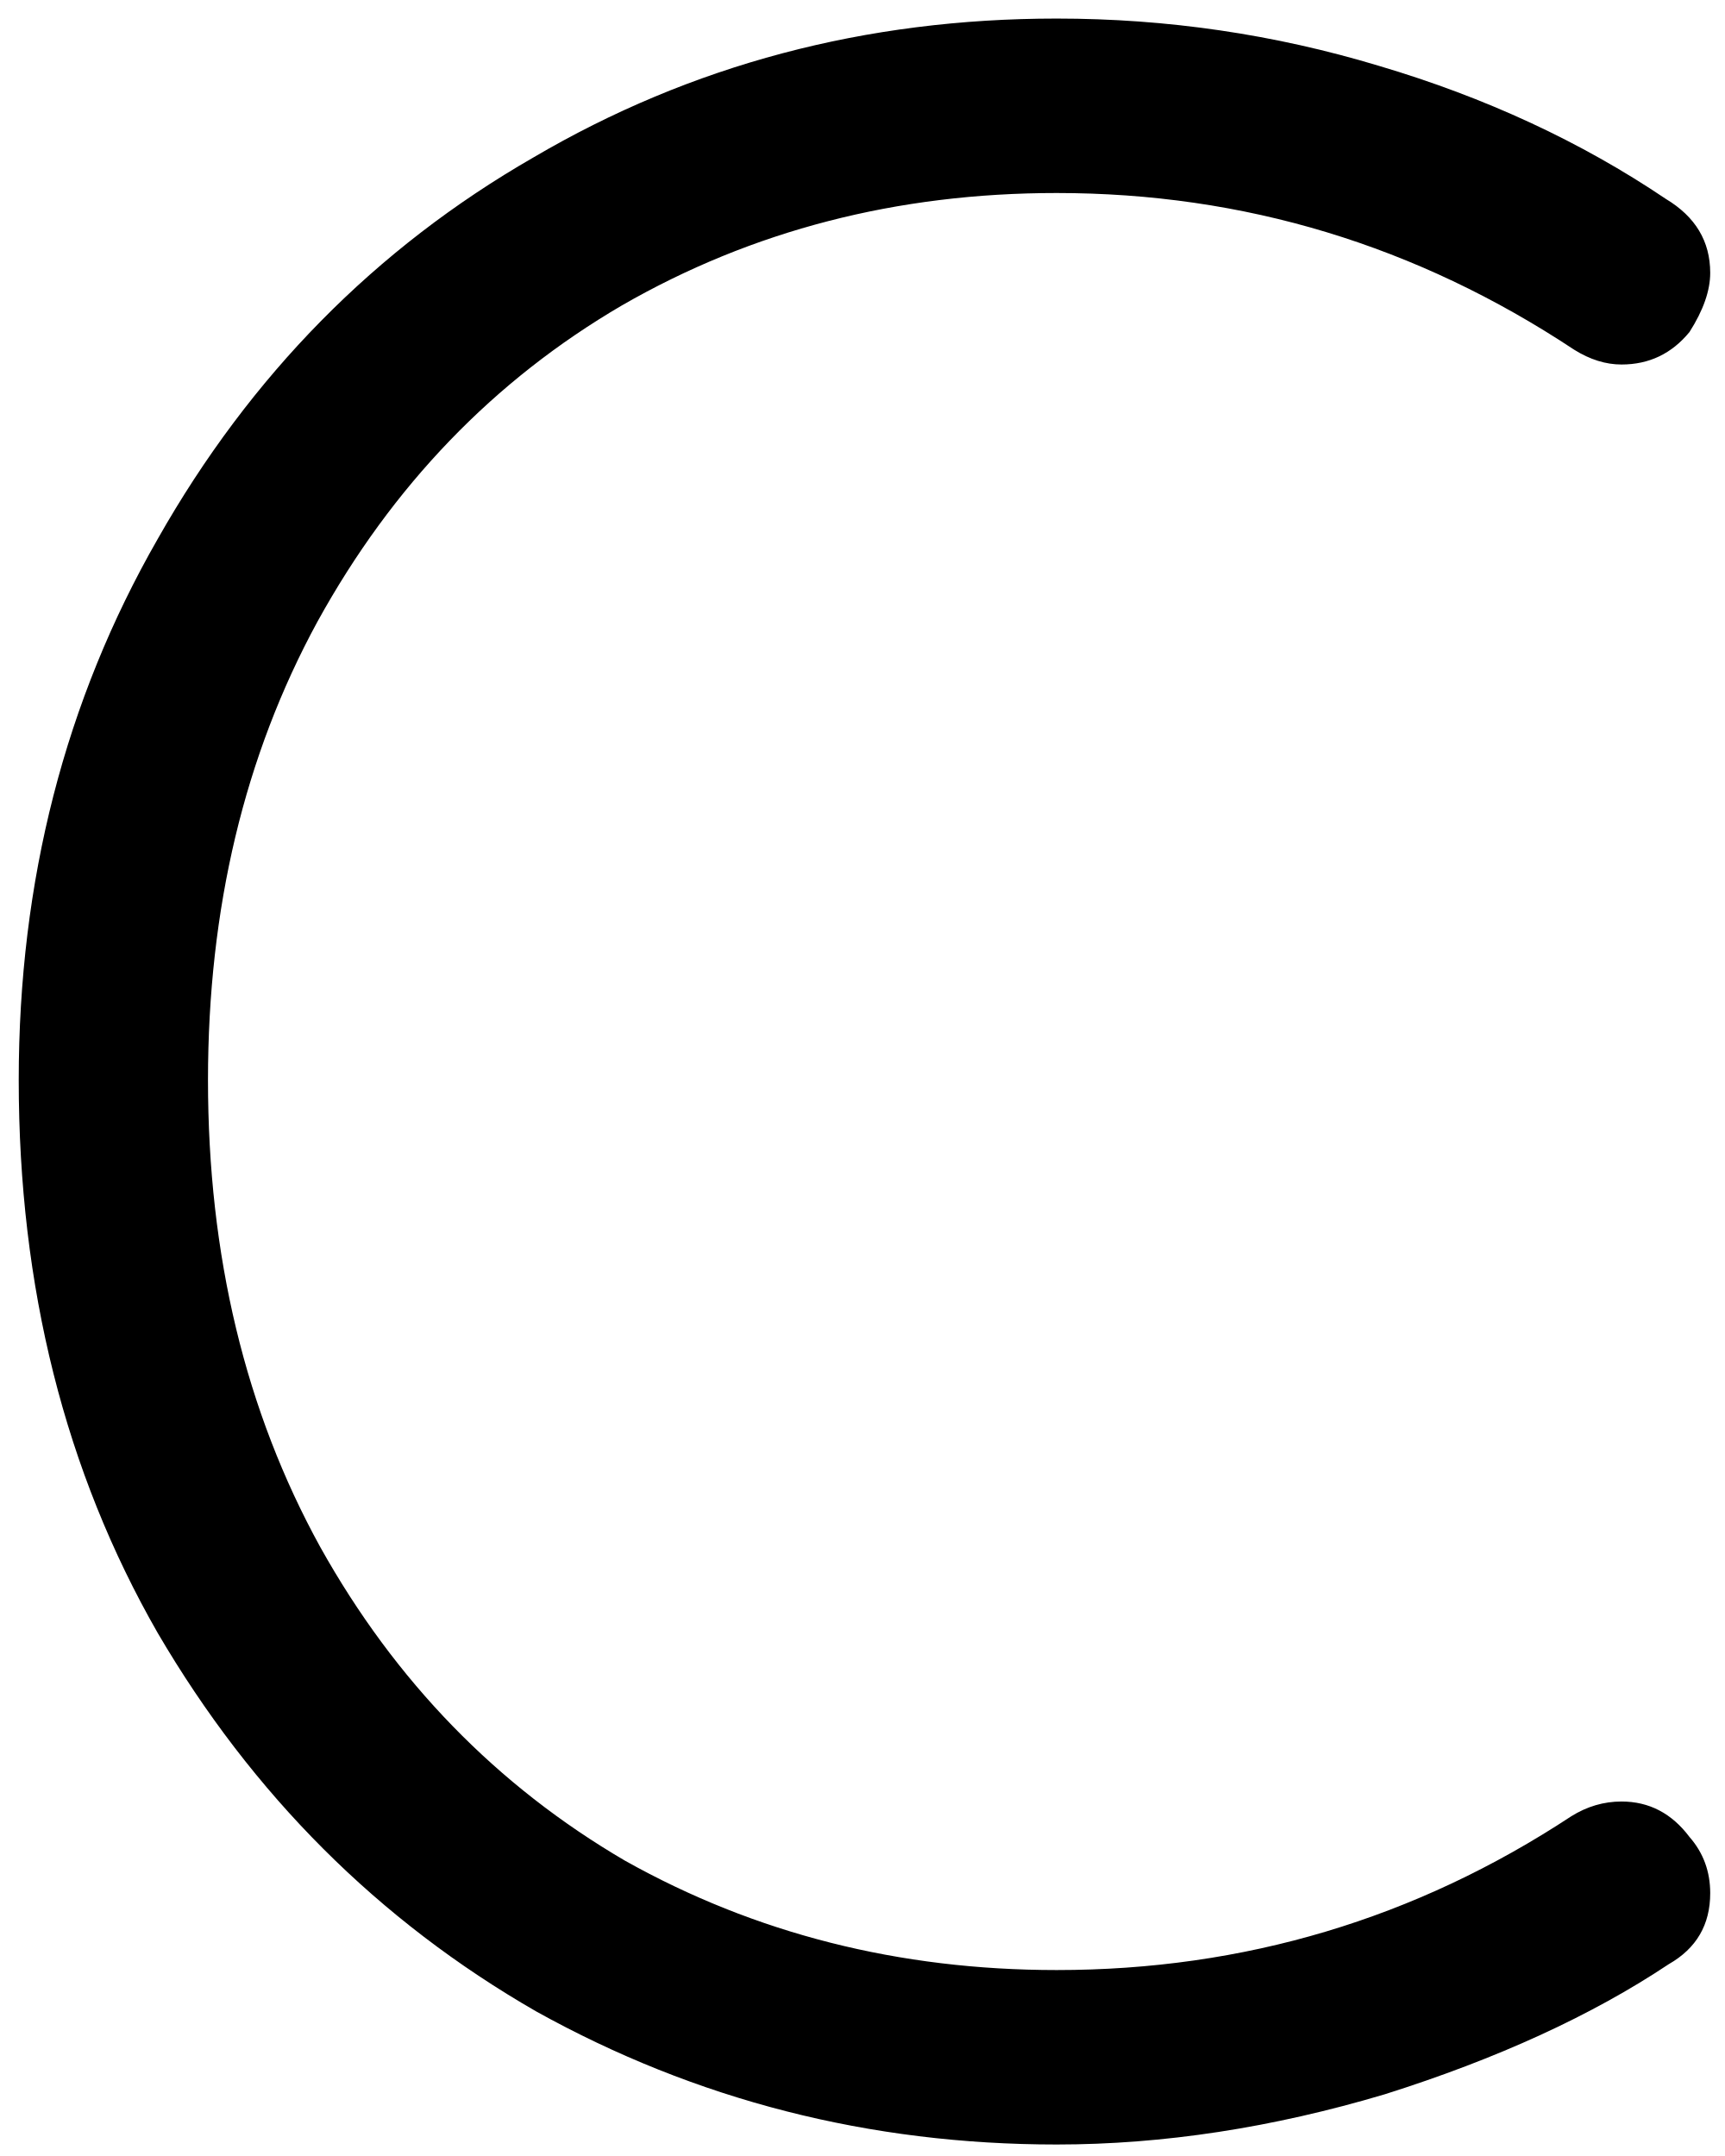
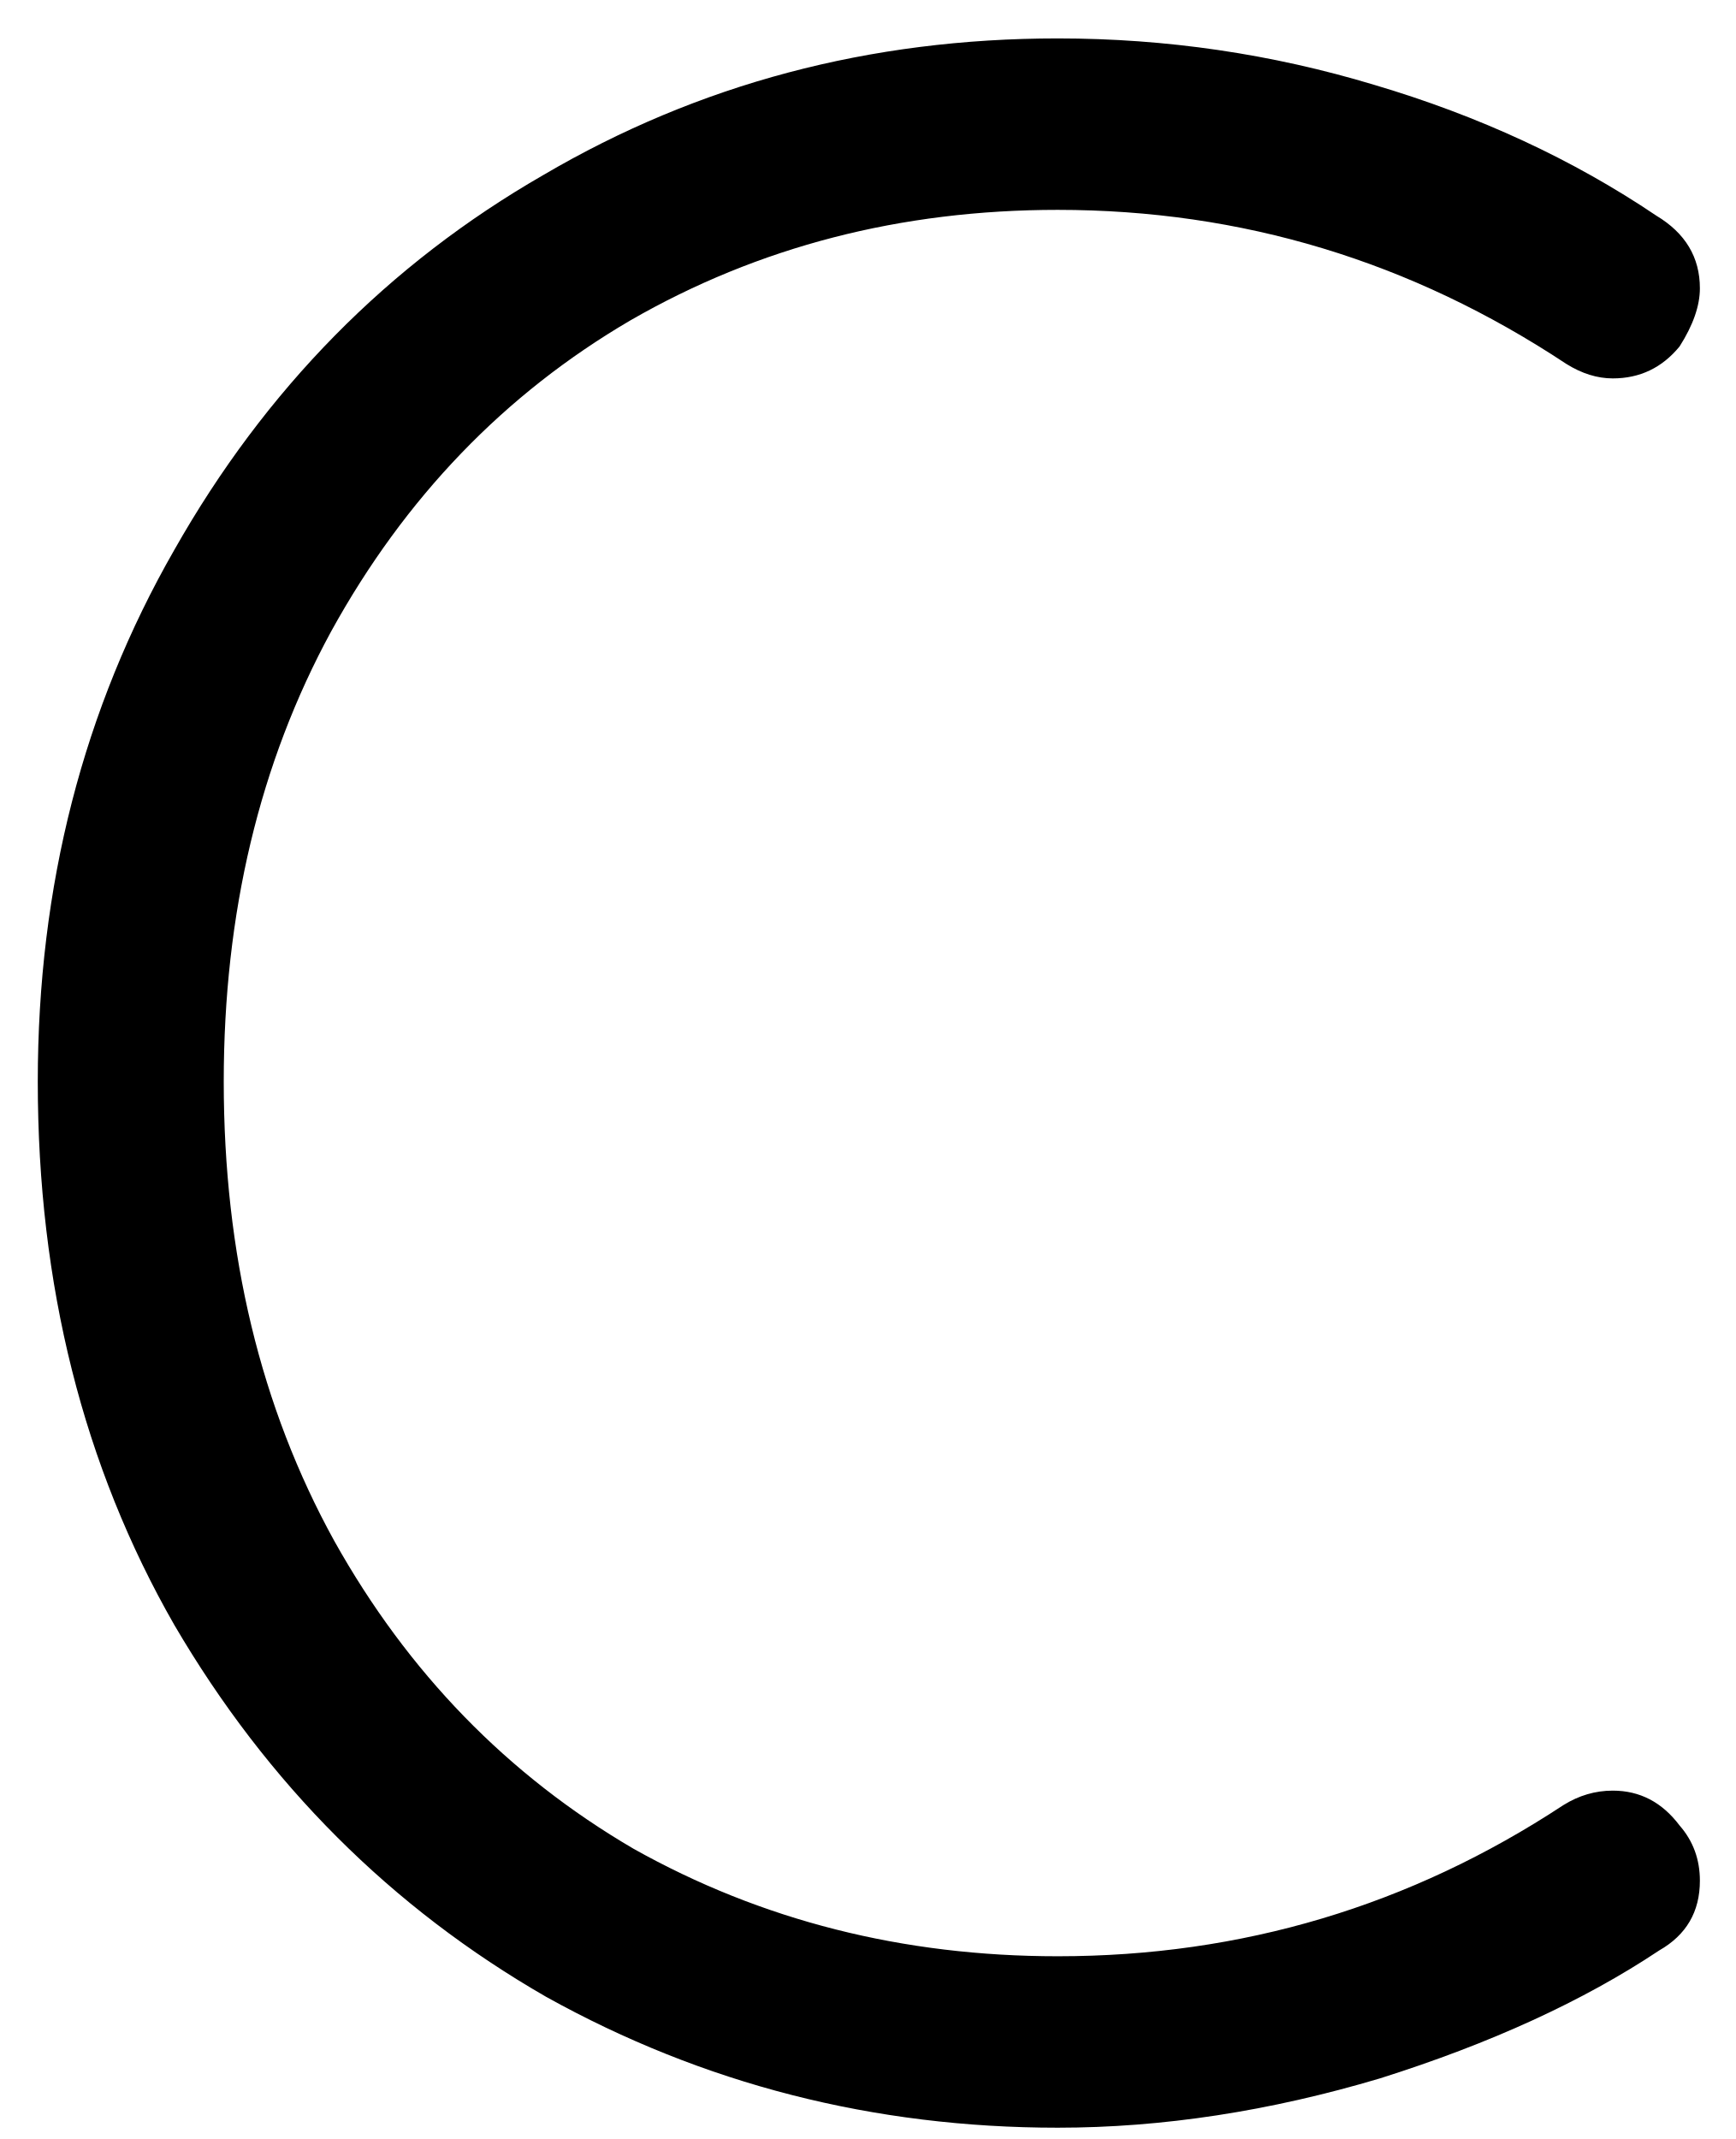
- <svg xmlns="http://www.w3.org/2000/svg" width="84" height="105" viewBox="0 0 84 105" fill="none">
-   <path d="M81.12 9.688C82.56 10.552 83.28 11.752 83.28 13.288C83.28 14.152 82.944 15.112 82.272 16.168C81.408 17.224 80.304 17.752 78.96 17.752C78.192 17.752 77.424 17.512 76.656 17.032C68.976 11.944 60.576 9.4 51.456 9.4C43.68 9.4 36.624 11.224 30.288 14.872C24.048 18.52 19.104 23.656 15.456 30.28C11.904 36.808 10.128 44.248 10.128 52.6C10.128 61.144 11.952 68.728 15.6 75.352C19.248 81.88 24.192 86.968 30.432 90.616C36.768 94.168 43.776 95.944 51.456 95.944C60.576 95.944 68.928 93.448 76.512 88.456C77.28 87.976 78.096 87.736 78.96 87.736C80.304 87.736 81.408 88.312 82.272 89.464C82.944 90.232 83.28 91.144 83.28 92.2C83.28 93.736 82.608 94.888 81.264 95.656C77.52 98.152 72.912 100.264 67.44 101.992C61.968 103.624 56.64 104.44 51.456 104.44C42.336 104.44 33.888 102.28 26.112 97.96C18.432 93.544 12.288 87.4 7.68 79.528C3.168 71.656 0.912 62.68 0.912 52.6C0.912 42.904 3.168 34.12 7.68 26.248C12.192 18.28 18.288 12.088 25.968 7.672C33.648 3.16 42.144 0.904 51.456 0.904C56.832 0.904 62.064 1.672 67.152 3.208C72.336 4.744 76.992 6.904 81.12 9.688Z" fill="black" />
+ <svg xmlns="http://www.w3.org/2000/svg" width="43" height="53" viewBox="0 0 43 53" fill="none">
+   <path d="M41.041 5.344C41.761 5.776 42.12 6.376 42.12 7.144C42.12 7.576 41.953 8.056 41.617 8.584C41.184 9.112 40.633 9.376 39.961 9.376C39.577 9.376 39.193 9.256 38.809 9.016C34.968 6.472 30.768 5.2 26.209 5.2C22.32 5.2 18.793 6.112 15.624 7.936C12.505 9.76 10.033 12.328 8.208 15.64C6.432 18.904 5.544 22.624 5.544 26.8C5.544 31.072 6.456 34.864 8.28 38.176C10.104 41.44 12.576 43.984 15.697 45.808C18.864 47.584 22.369 48.472 26.209 48.472C30.768 48.472 34.944 47.224 38.736 44.728C39.12 44.488 39.529 44.368 39.961 44.368C40.633 44.368 41.184 44.656 41.617 45.232C41.953 45.616 42.12 46.072 42.12 46.6C42.12 47.368 41.785 47.944 41.112 48.328C39.24 49.576 36.937 50.632 34.2 51.496C31.465 52.312 28.8 52.72 26.209 52.72C21.648 52.72 17.424 51.64 13.537 49.48C9.696 47.272 6.624 44.2 4.32 40.264C2.064 36.328 0.936 31.84 0.936 26.8C0.936 21.952 2.064 17.56 4.32 13.624C6.576 9.64 9.624 6.544 13.464 4.336C17.305 2.08 21.552 0.952 26.209 0.952C28.896 0.952 31.512 1.336 34.056 2.104C36.648 2.872 38.977 3.952 41.041 5.344Z" fill="black" />
</svg>
